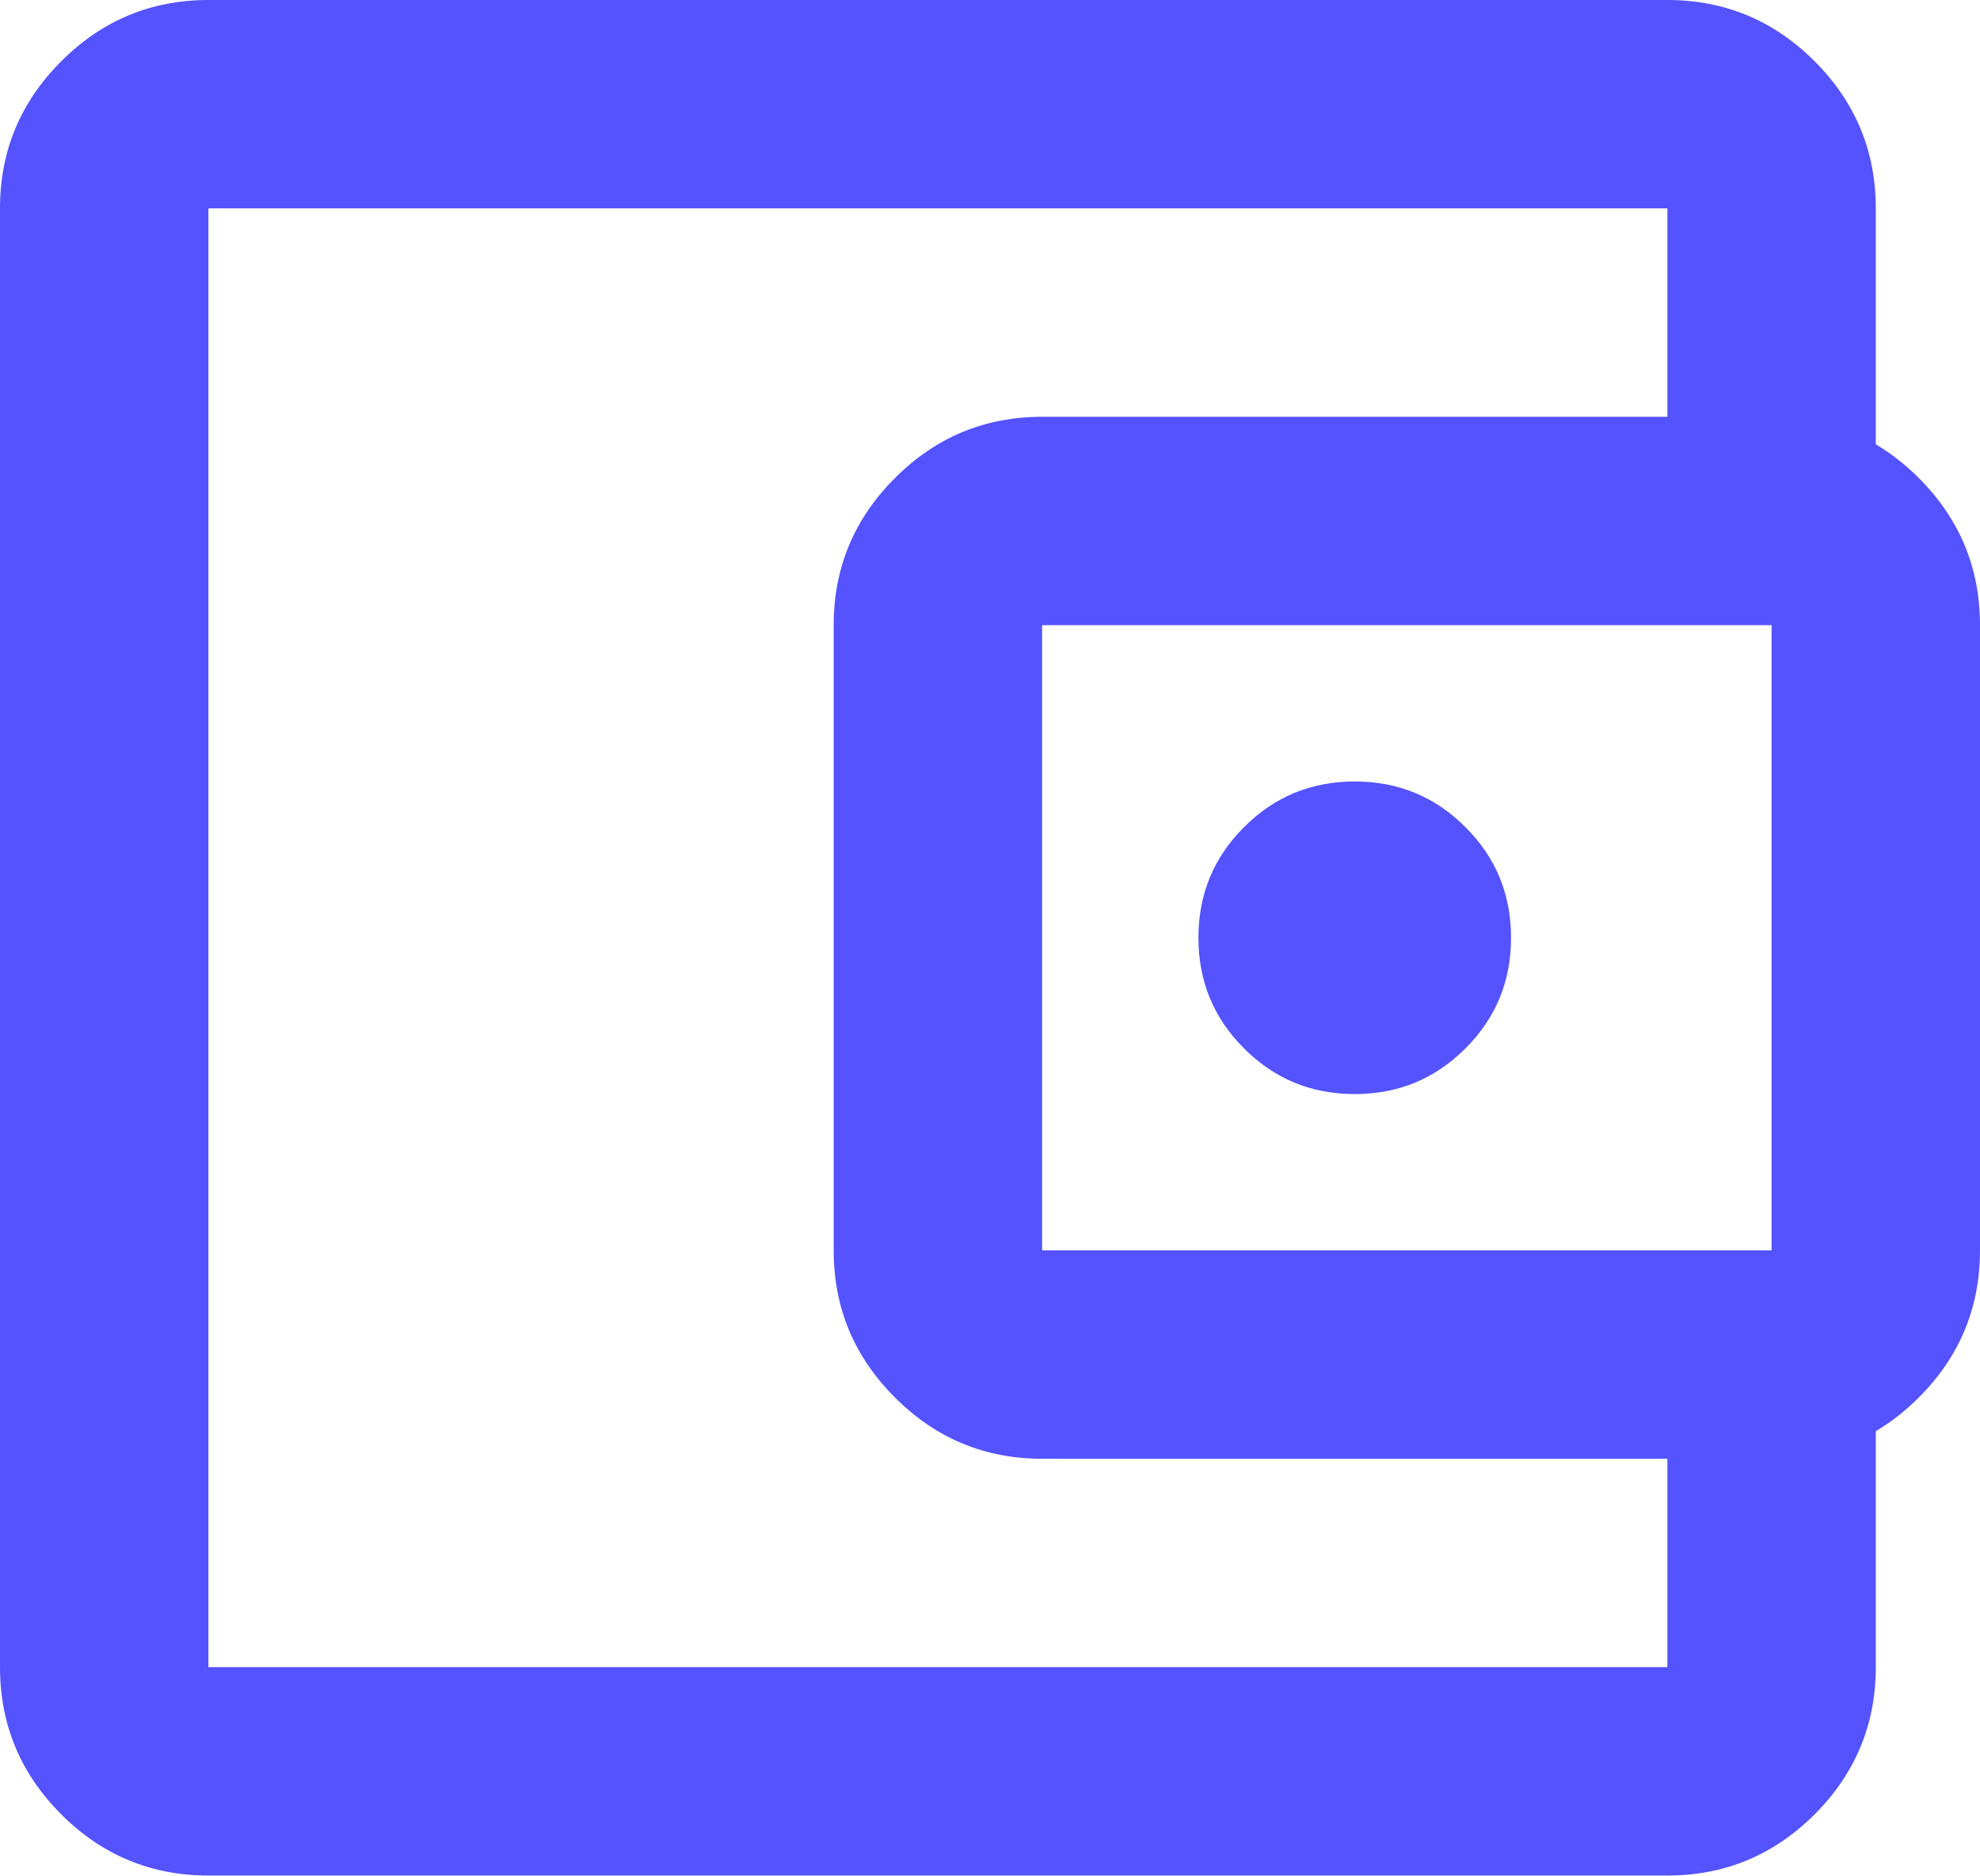
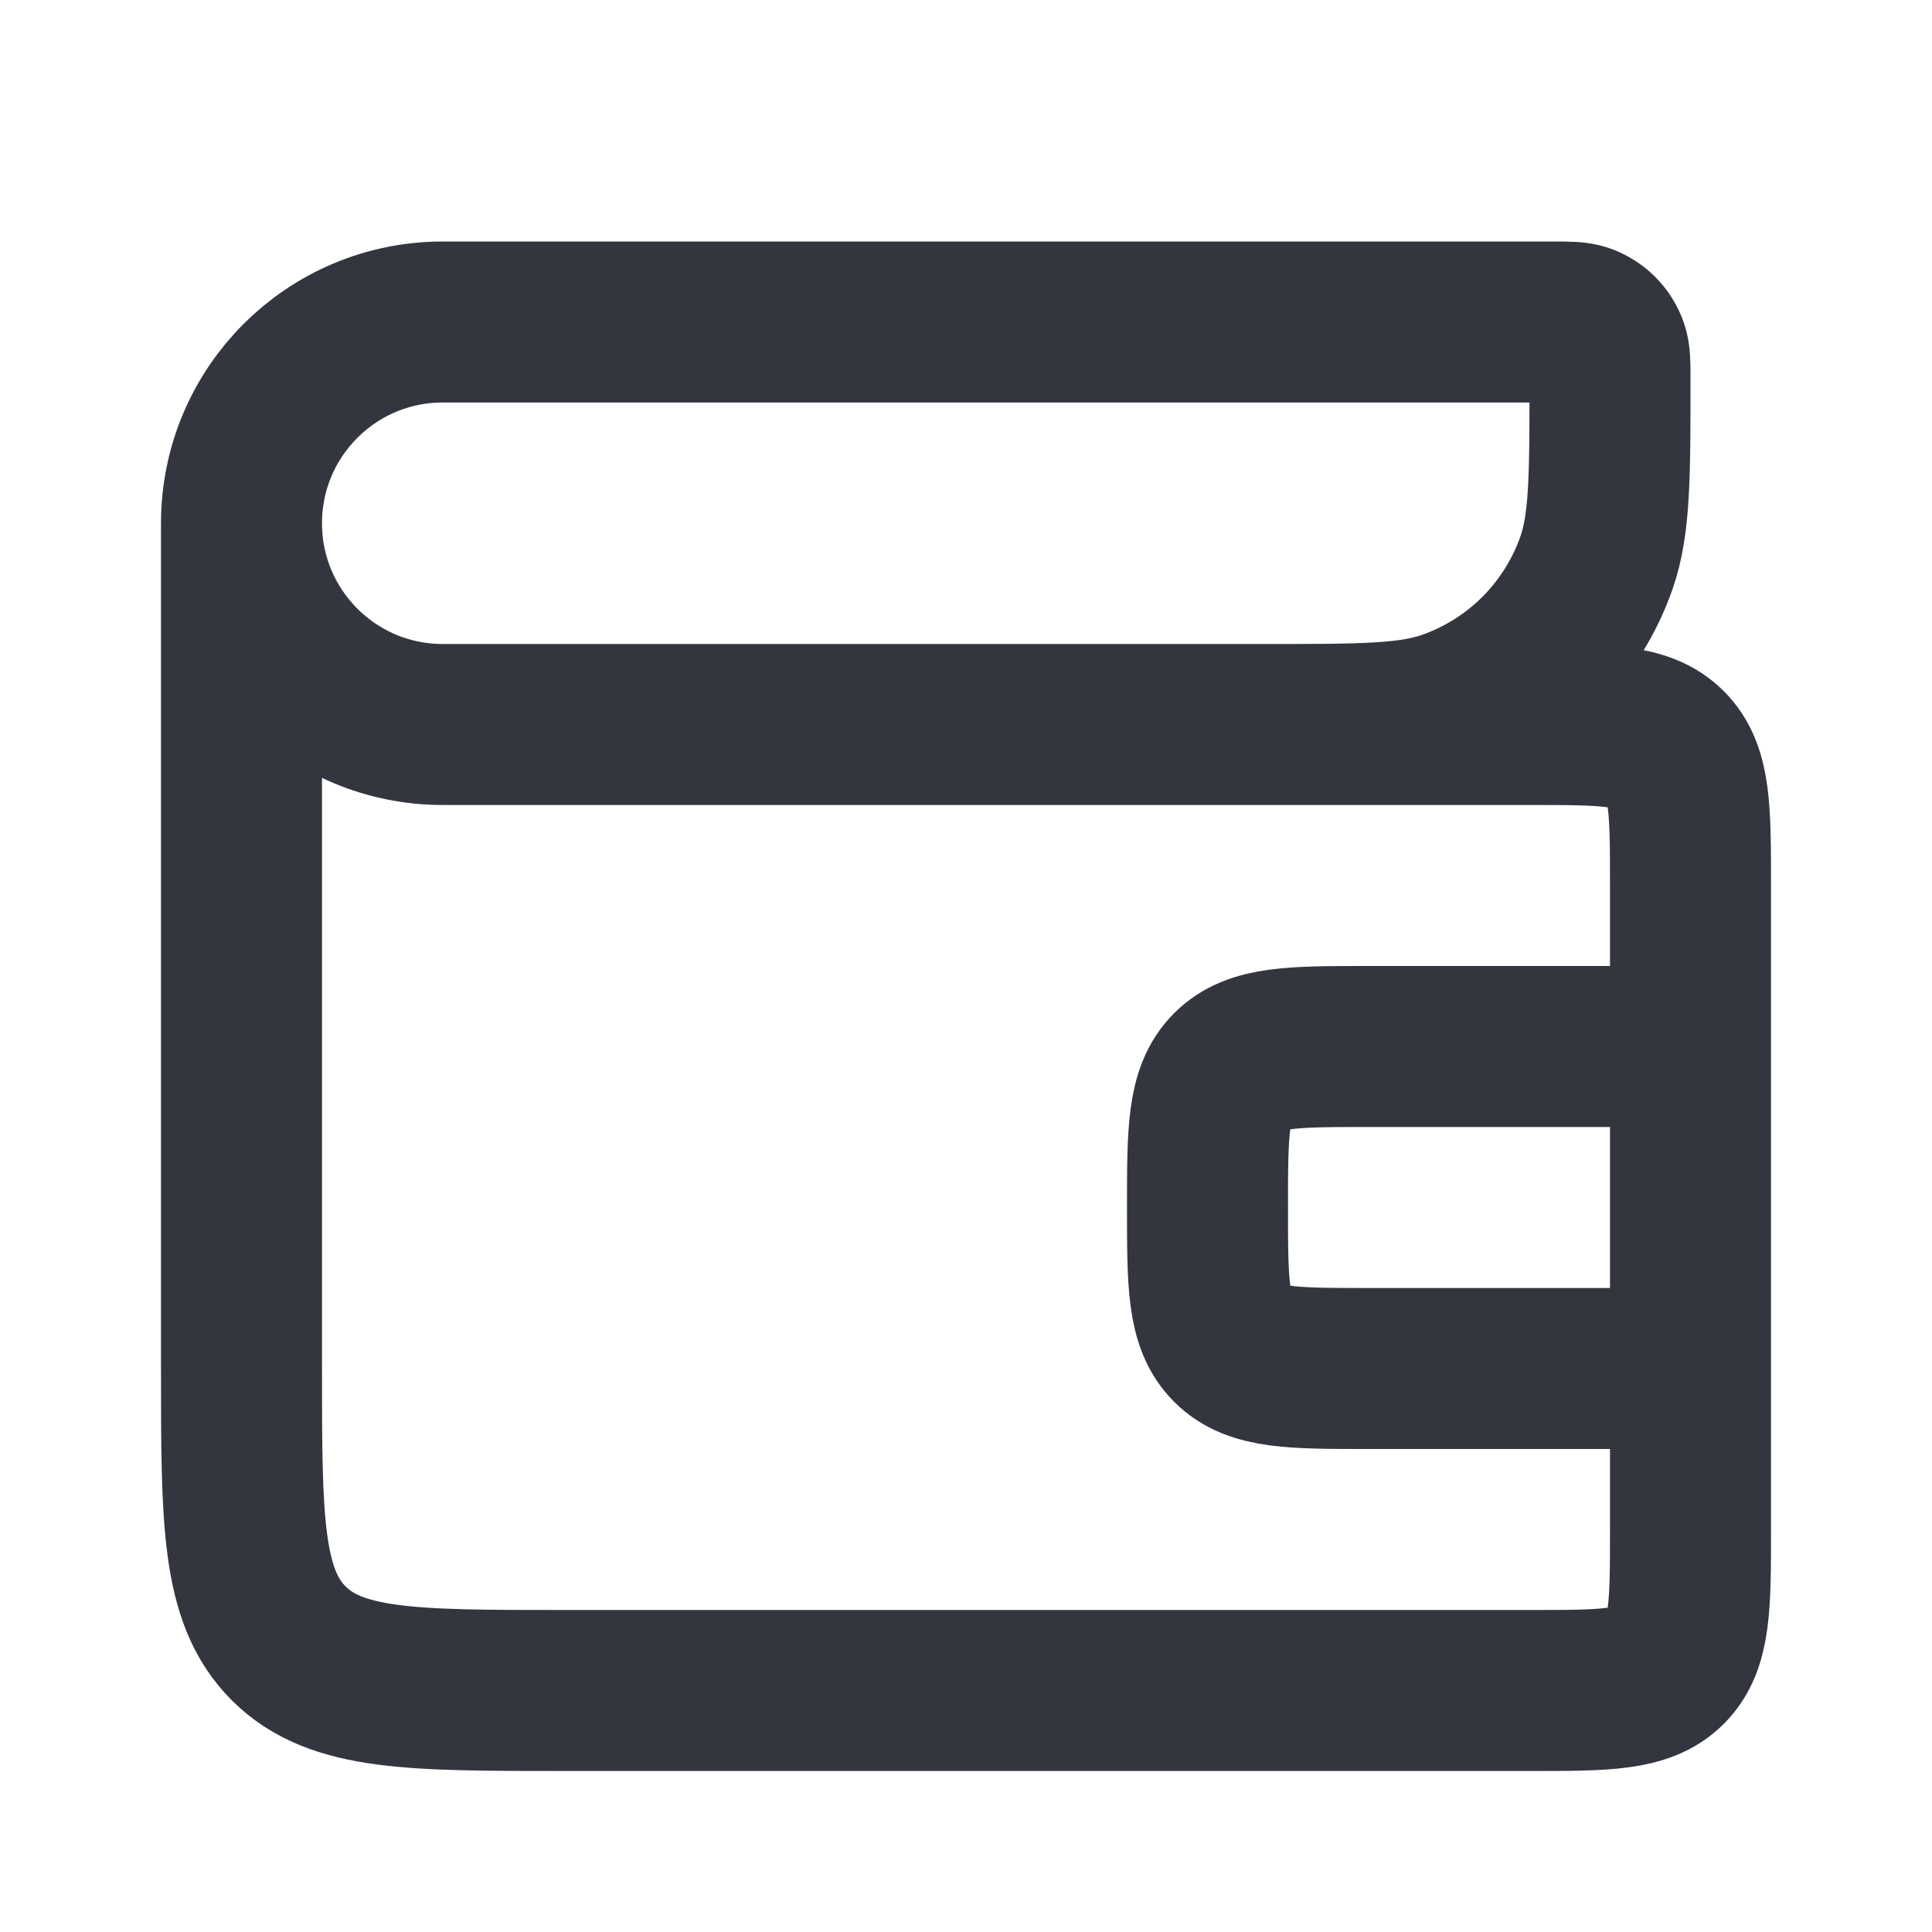
- <svg xmlns="http://www.w3.org/2000/svg" viewBox="0 0 19 18" fill="none">
-   <path d="M2 18C1.45 18 0.979 17.804 0.588 17.413C0.196 17.021 0 16.55 0 16V2C0 1.45 0.196 0.979 0.588 0.588C0.979 0.196 1.45 0 2 0H16C16.55 0 17.021 0.196 17.413 0.588C17.804 0.979 18 1.45 18 2V4.5H16V2H2V16H16V13.5H18V16C18 16.55 17.804 17.021 17.413 17.413C17.021 17.804 16.55 18 16 18H2ZM10 14C9.45 14 8.979 13.804 8.588 13.412C8.196 13.021 8 12.55 8 12V6C8 5.45 8.196 4.979 8.588 4.588C8.979 4.196 9.45 4 10 4H17C17.55 4 18.021 4.196 18.413 4.588C18.804 4.979 19 5.45 19 6V12C19 12.55 18.804 13.021 18.413 13.412C18.021 13.804 17.55 14 17 14H10ZM17 12V6H10V12H17ZM14.062 10.062C14.354 9.771 14.5 9.417 14.5 9C14.5 8.583 14.354 8.229 14.062 7.938C13.771 7.646 13.417 7.5 13 7.5C12.583 7.5 12.229 7.646 11.938 7.938C11.646 8.229 11.5 8.583 11.5 9C11.5 9.417 11.646 9.771 11.938 10.062C12.229 10.354 12.583 10.5 13 10.5C13.417 10.5 13.771 10.354 14.062 10.062Z" fill="#5552FF" />
+ <svg xmlns="http://www.w3.org/2000/svg" width="24" height="24" viewBox="0 0 24 24" fill="none">
+   <path d="M3 6.5L3 17C3 18.886 3 19.828 3.586 20.414C4.172 21 5.114 21 7 21L19 21C19.943 21 20.414 21 20.707 20.707C21 20.414 21 19.943 21 19L21 17M3 6.5C3 7.881 4.119 9 5.5 9L19 9C19.943 9 20.414 9 20.707 9.293C21 9.586 21 10.057 21 11L21 13M3 6.5C3 5.119 4.119 4 5.5 4L19.286 4C19.485 4 19.585 4 19.665 4.028C19.809 4.078 19.922 4.191 19.972 4.335C20 4.415 20 4.515 20 4.714C20 5.911 20 6.51 19.832 6.991C19.53 7.853 18.853 8.53 17.991 8.832C17.51 9 16.911 9 15.714 9L15 9M21 17H17C16.057 17 15.586 17 15.293 16.707C15 16.414 15 15.943 15 15C15 14.057 15 13.586 15.293 13.293C15.586 13 16.057 13 17 13H21M21 17L21 13" stroke="#33363F" stroke-width="2" />
</svg>
